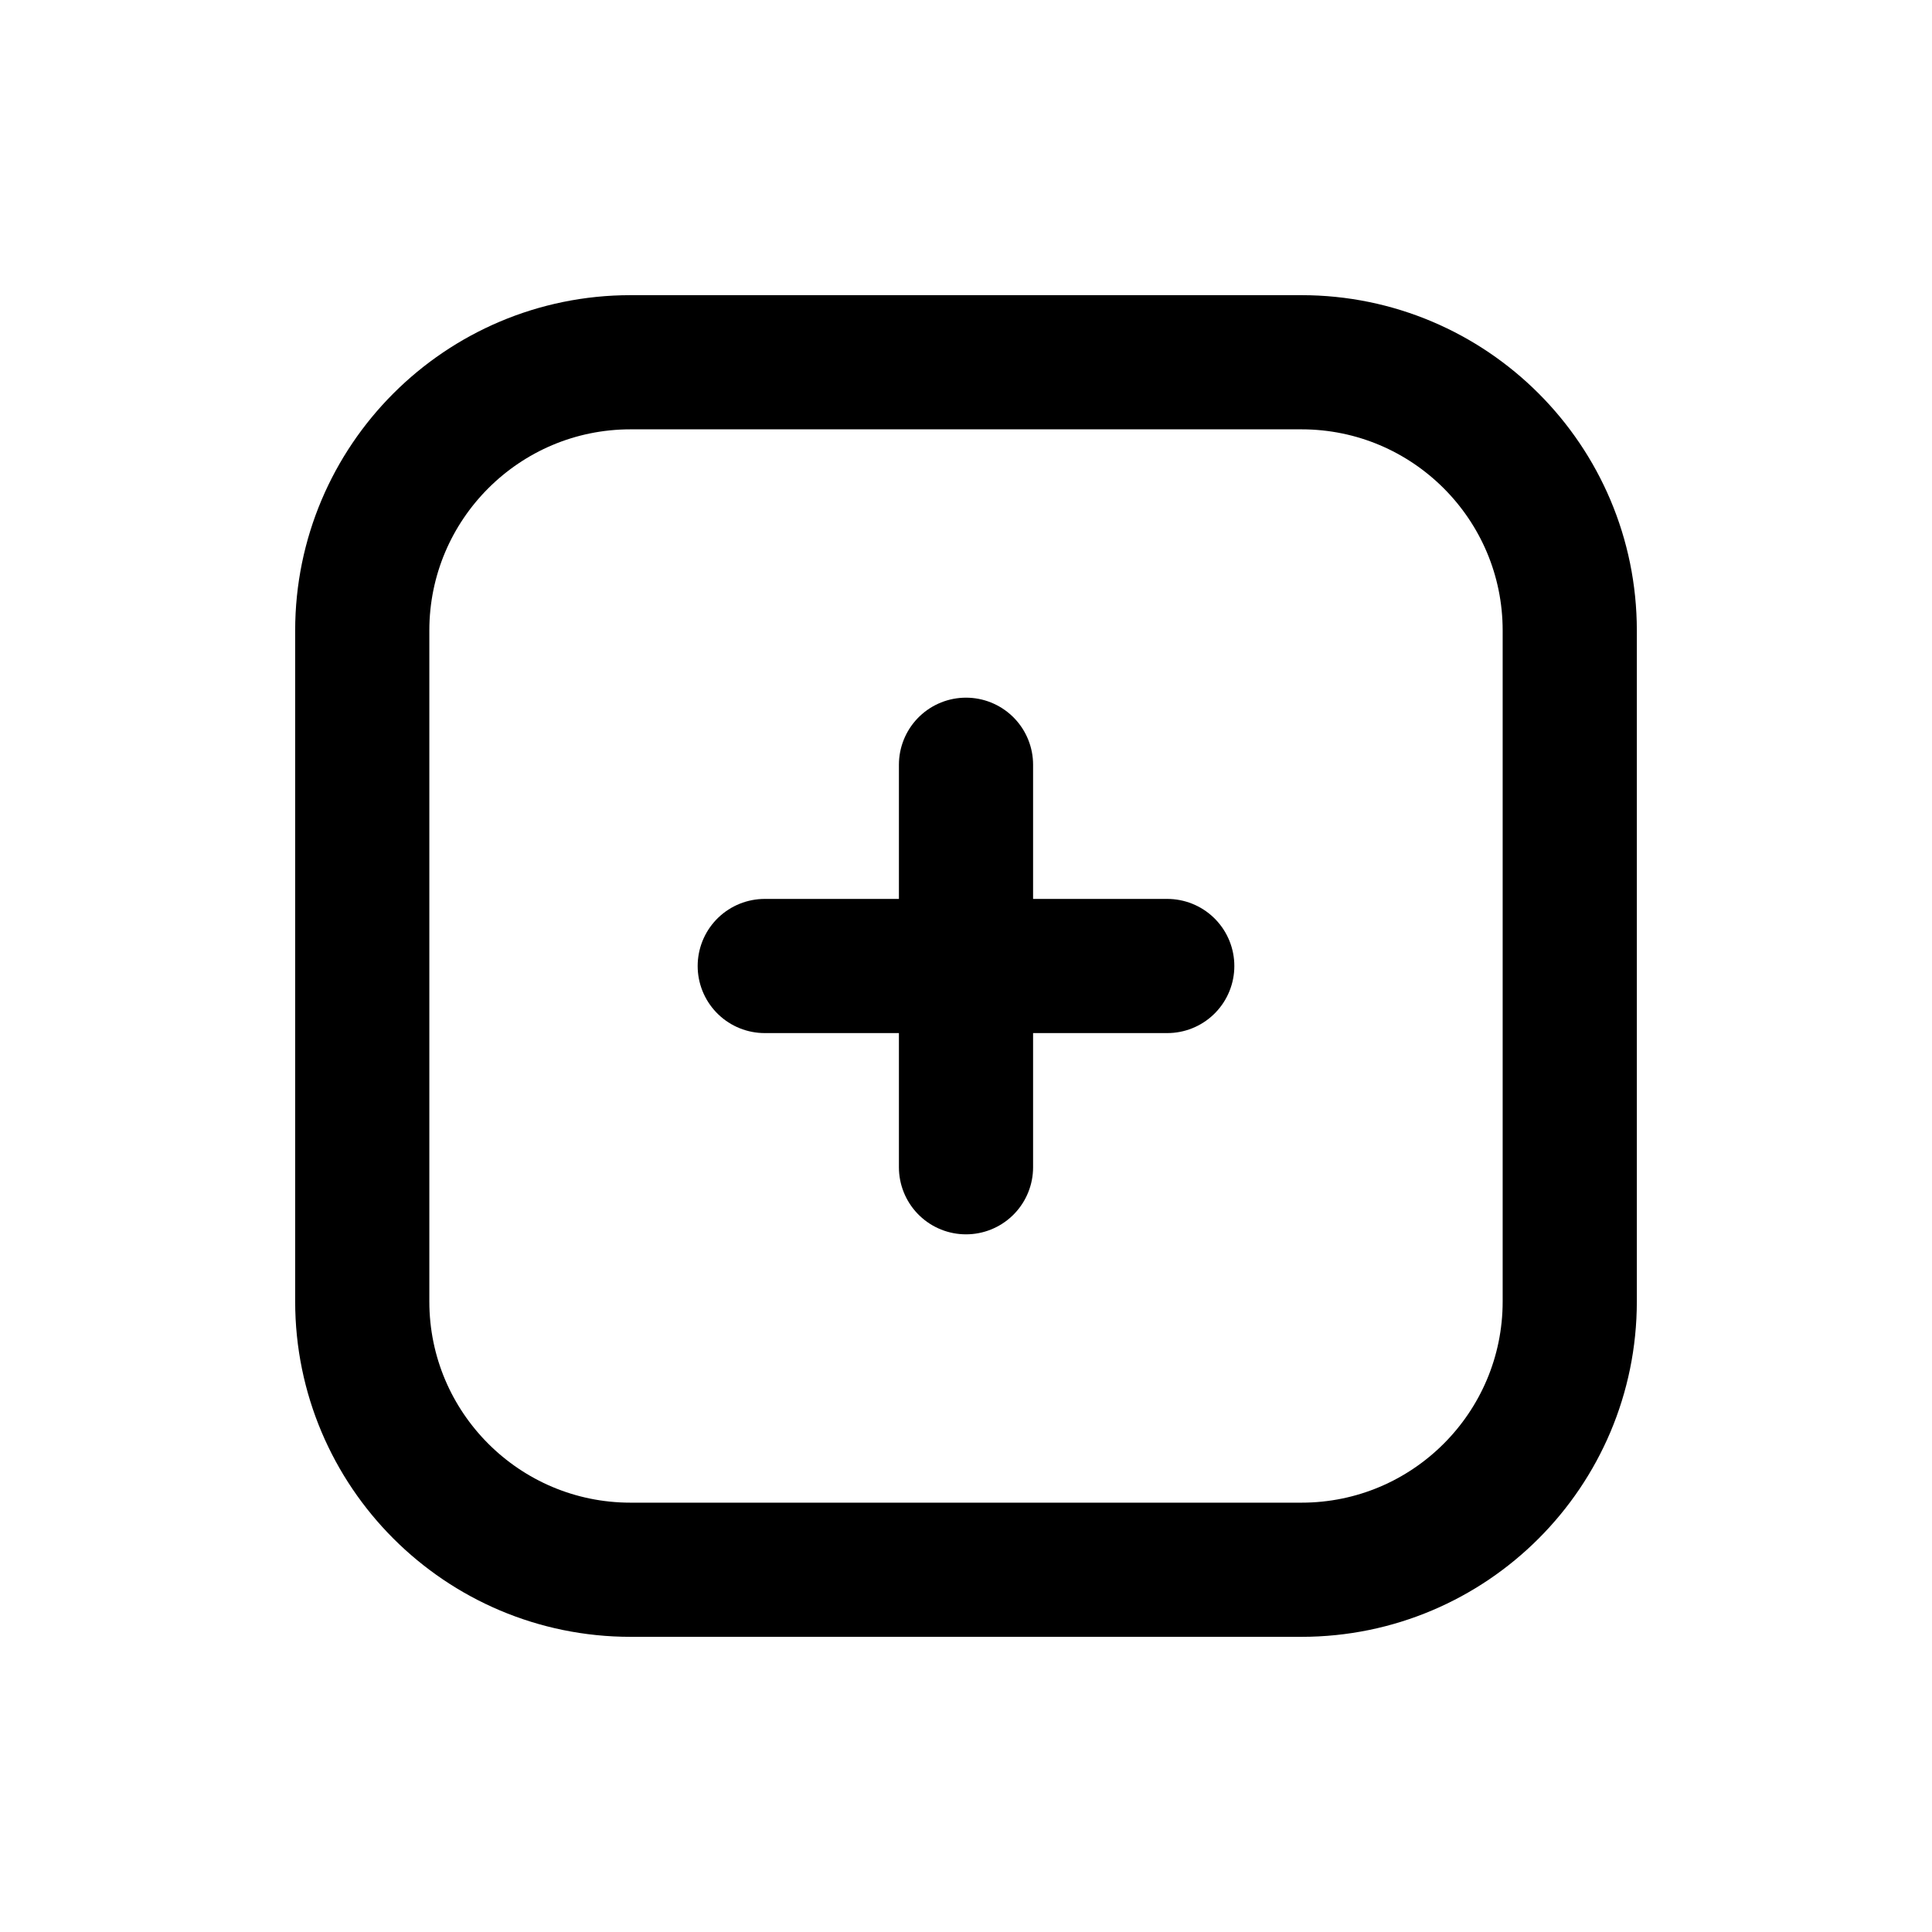
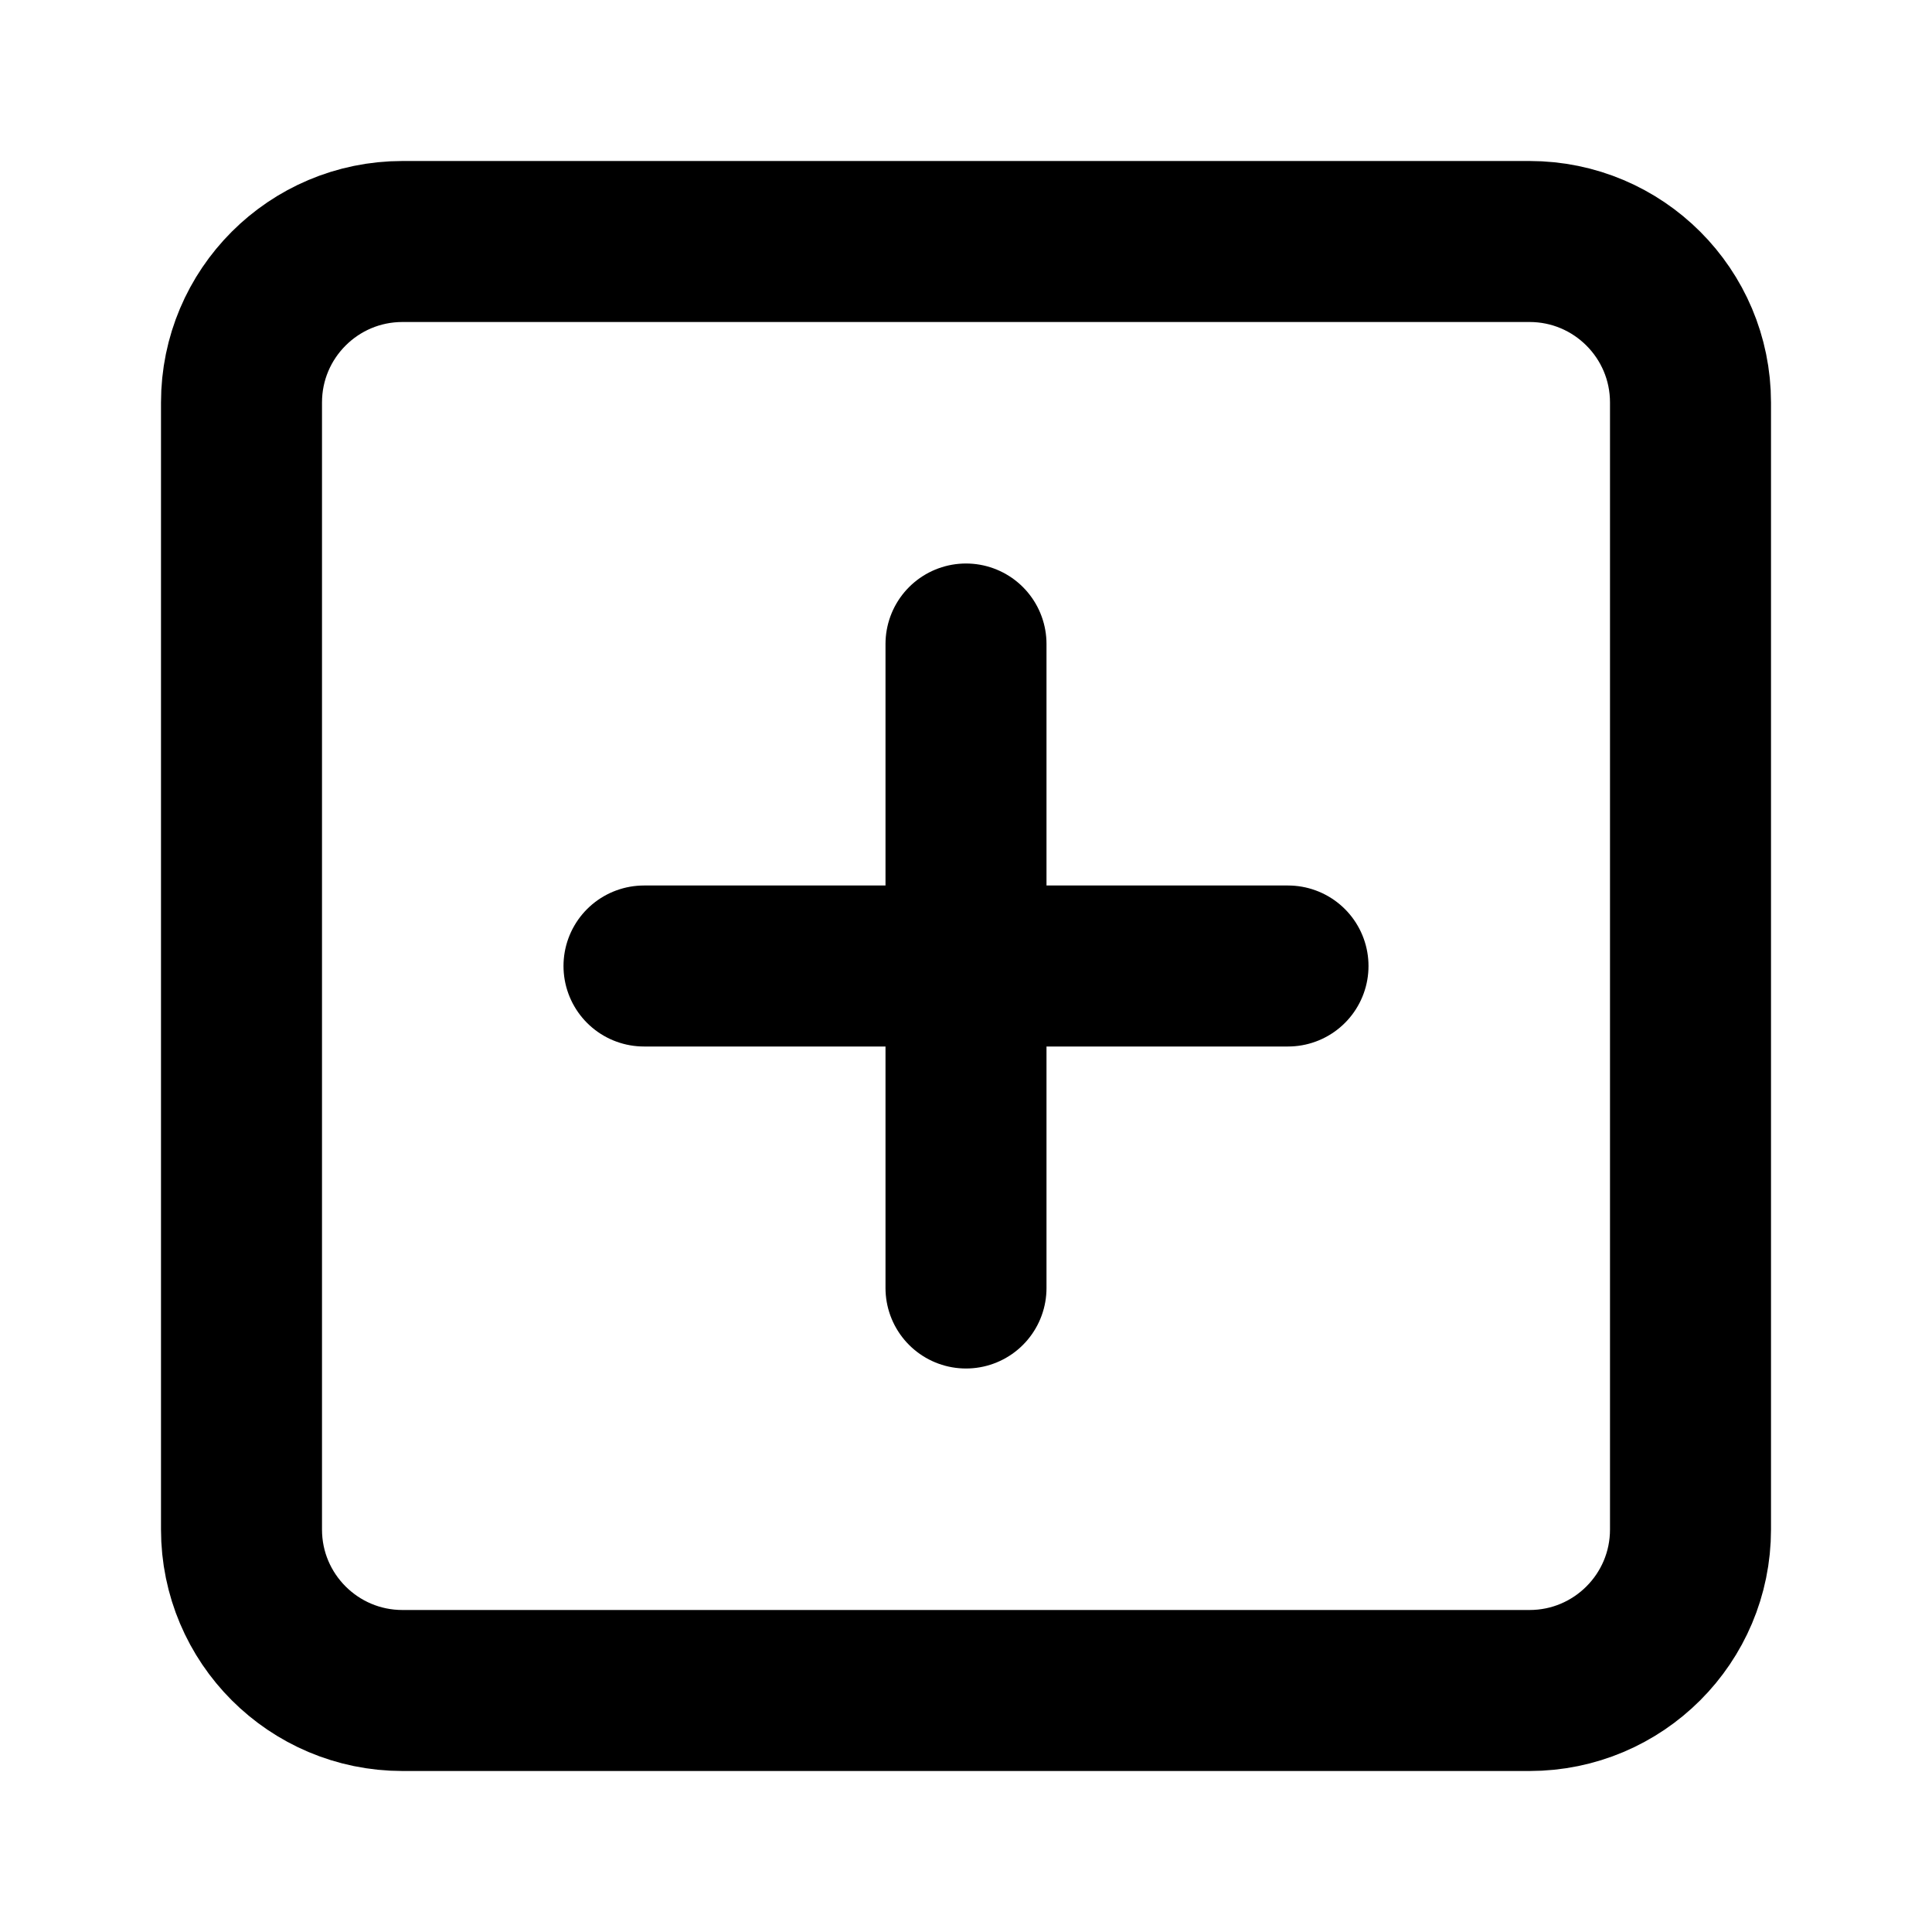
- <svg xmlns="http://www.w3.org/2000/svg" viewBox="-2.4 -2.4 28.80 28.80" fill="none">
-   <g id="SVGRepo_bgCarrier" stroke-width="0" />
-   <g id="SVGRepo_tracerCarrier" stroke-linecap="round" stroke-linejoin="round" />
-   <g id="SVGRepo_iconCarrier">
-     <path d="M15 12H12M12 12H9M12 12V9M12 12V15M17 21H7C4.791 21 3 19.209 3 17V7C3 4.791 4.791 3 7 3H17C19.209 3 21 4.791 21 7V17C21 19.209 19.209 21 17 21Z" stroke="#000000" stroke-width="2" stroke-linecap="round" />
+ <svg xmlns="http://www.w3.org/2000/svg" width="12" height="12" viewBox="0 0 24 24">
+   <g fill="none" stroke="currentColor" stroke-linecap="round" stroke-linejoin="round" stroke-width="2">
+     <rect width="18" height="18" x="3" y="3" rx="2" />
+     <path d="M8 12h8m-4-4v8" />
  </g>
</svg>
